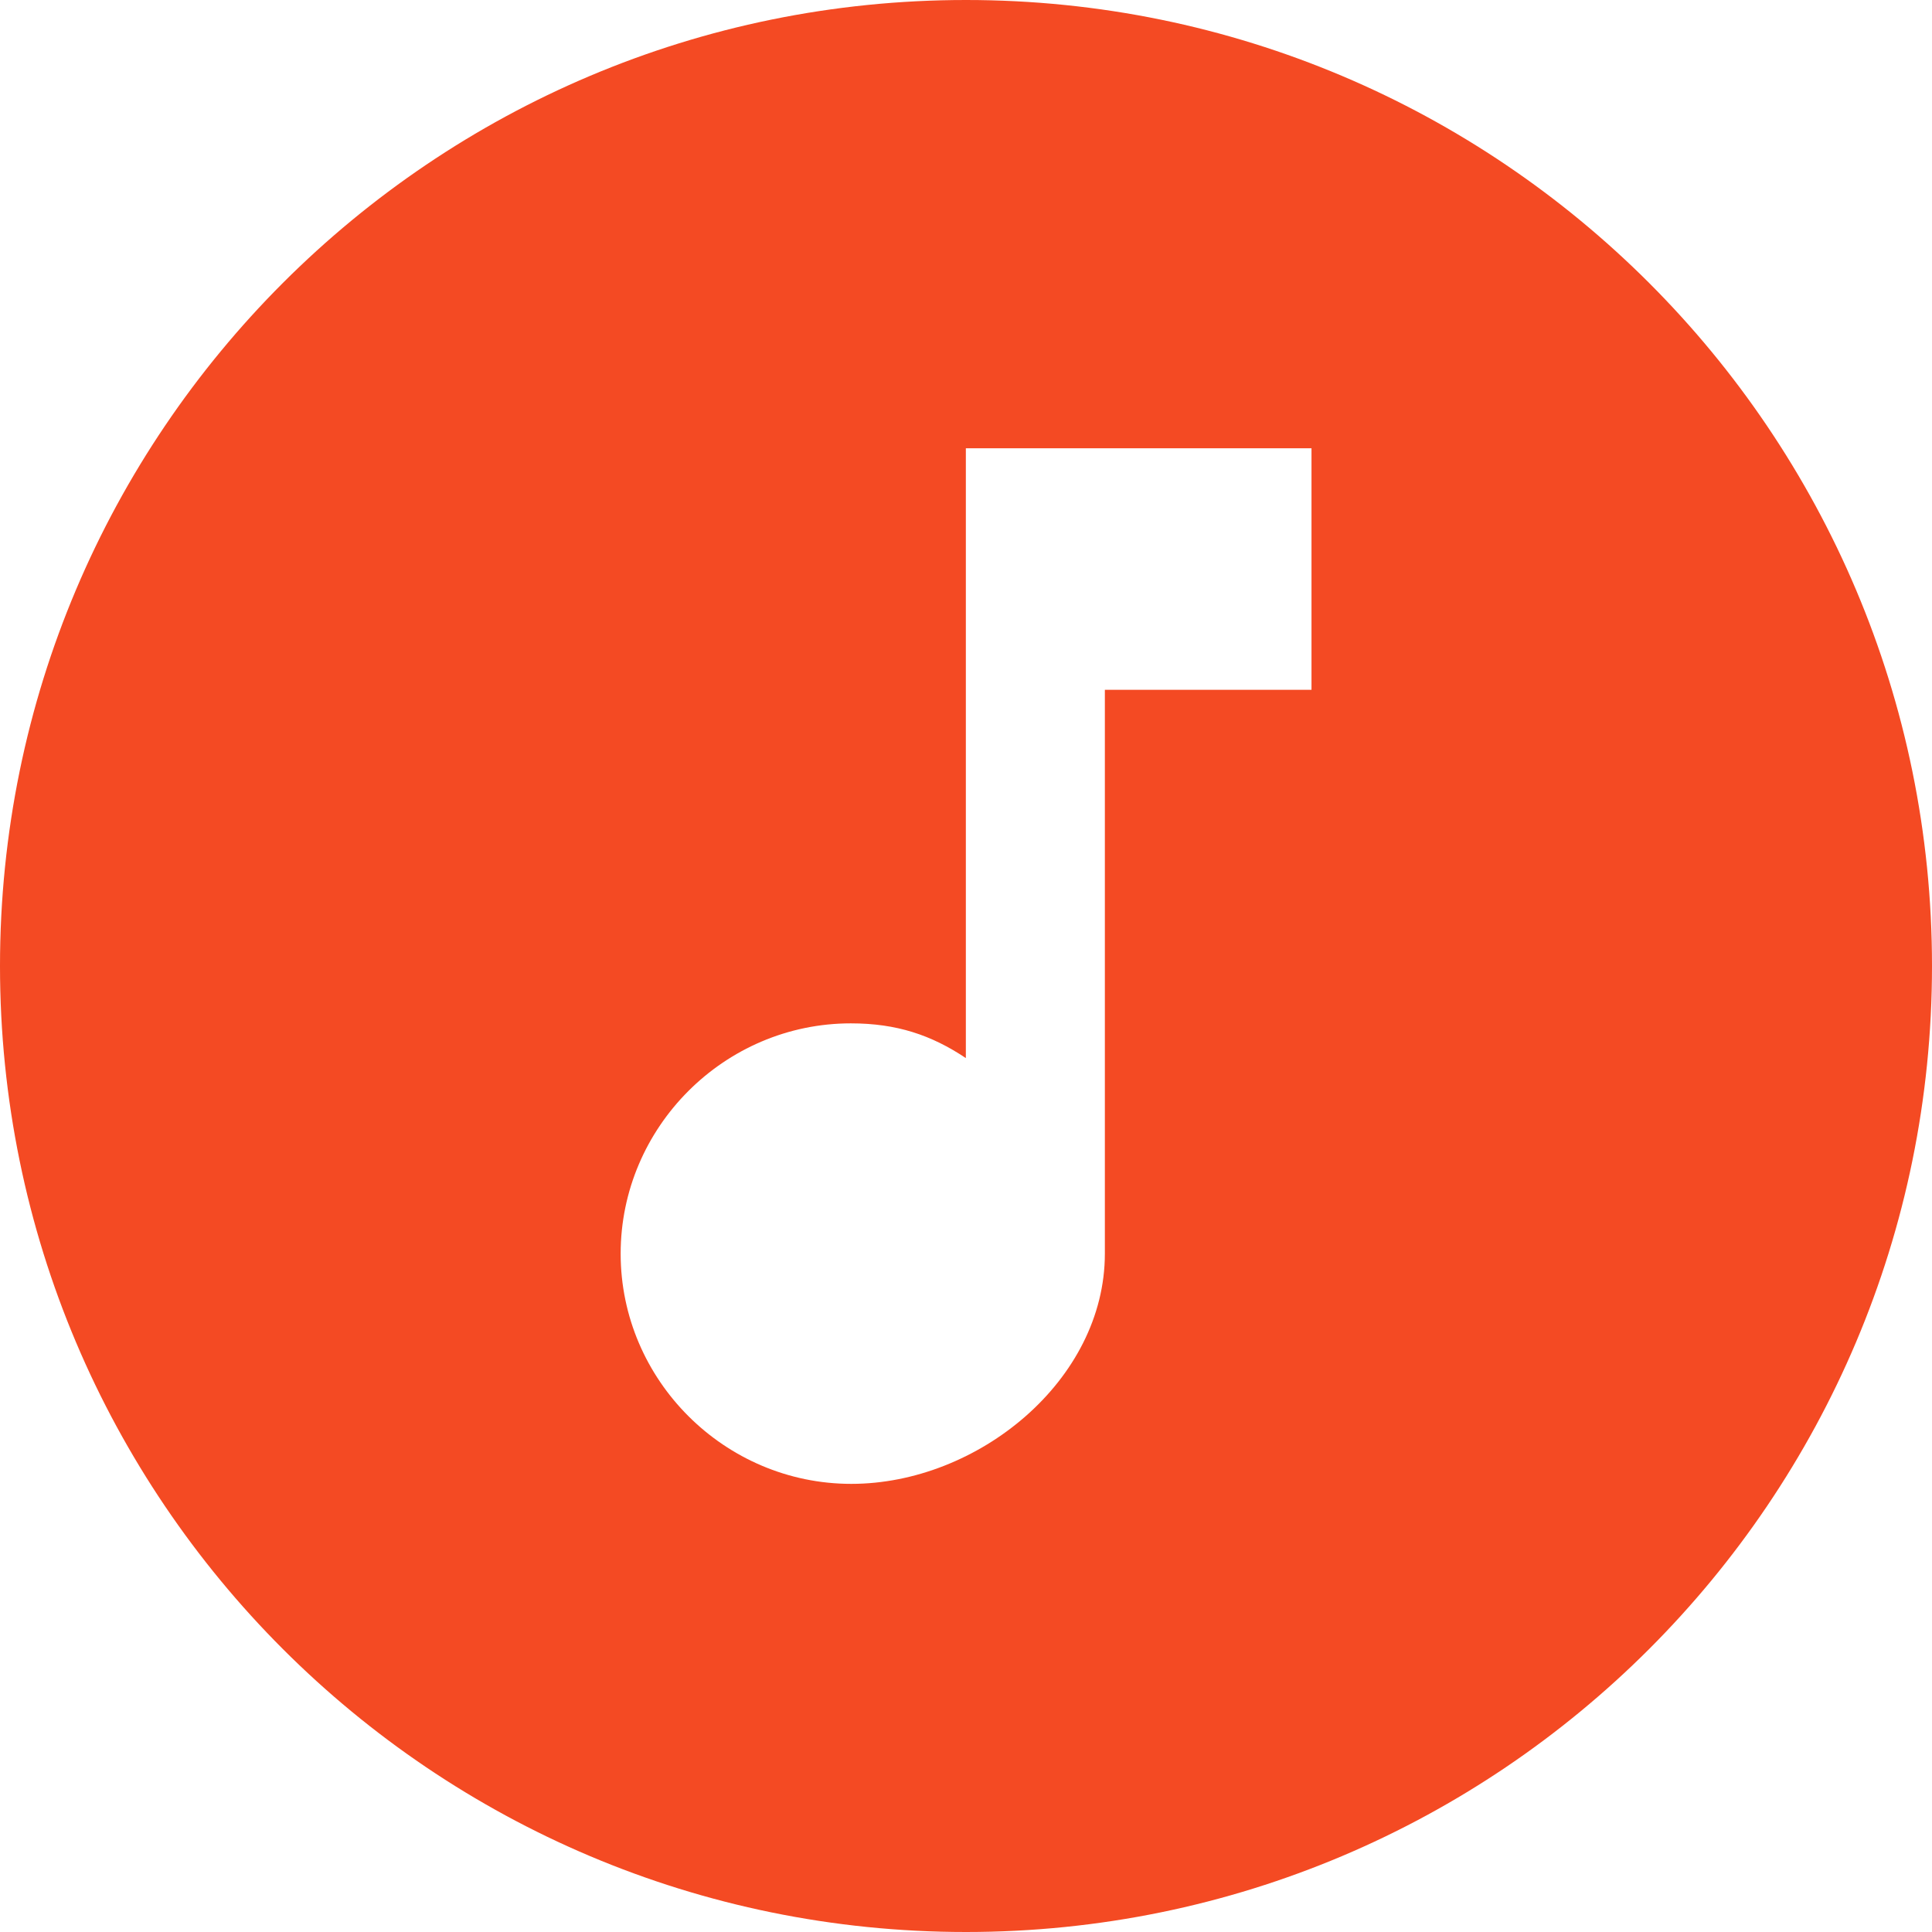
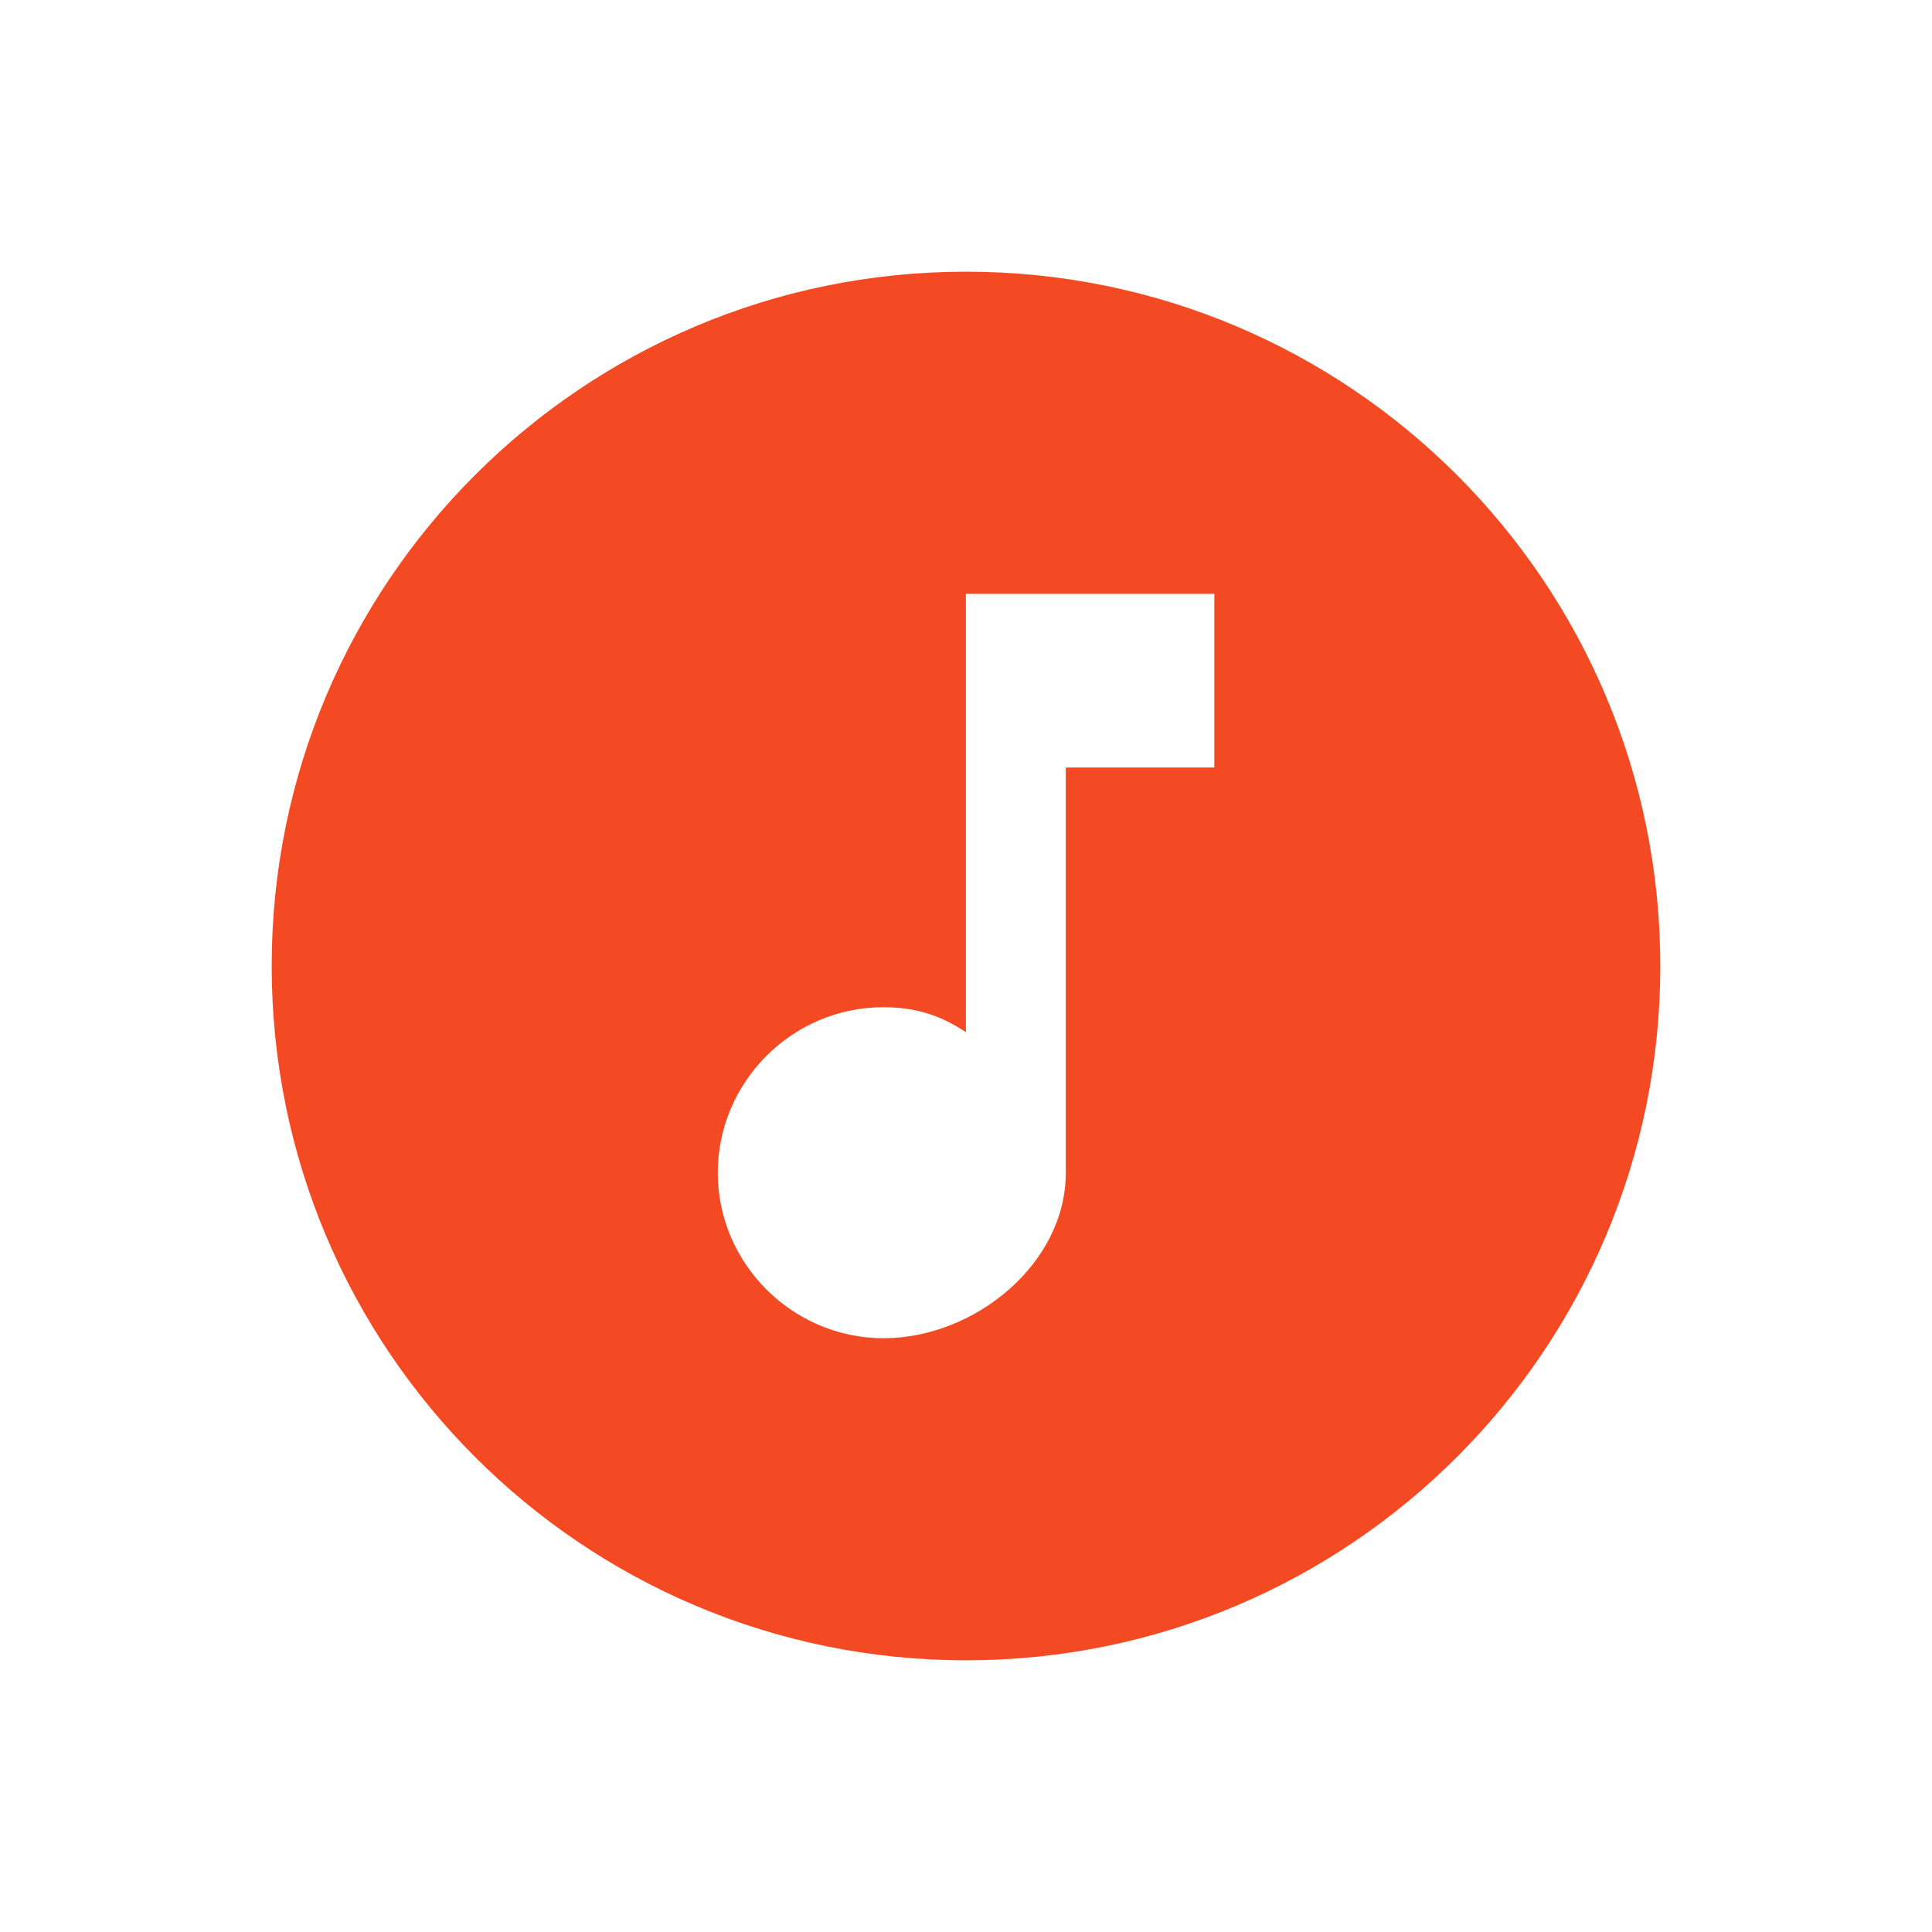
- <svg xmlns="http://www.w3.org/2000/svg" viewBox="0 0 1280 1280">
-   <path d="M640 0C286.5 0 0 286.5 0 640s286.5 640 640 640 640-286.5 640-640S993.5 0 640 0zm229 457H732v373.6c0 83.9-84.1 152.5-168 152.5s-152.8-68.7-152.8-152.5S479.9 678 563.7 678c30.5 0 53.4 7.8 76.2 23V297h229v160z" fill="#F44A23" />
+ <svg xmlns="http://www.w3.org/2000/svg" viewBox="0 0 1280 1280" id="svg2" version="1.1">
+   <defs id="defs8" />
+   <path d="m 640,180 c -254.078,0 -460,205.922 -460,460 0,254.078 205.922,460 460,460 254.078,0 460,-205.922 460,-460 0,-254.078 -205.922,-460 -460,-460 z m 164.594,328.469 -98.469,0 0,268.525 c 0,60.303 -60.447,109.609 -120.75,109.609 -60.303,0 -109.825,-49.378 -109.825,-109.609 0,-60.231 49.378,-109.681 109.609,-109.681 21.922,0 38.381,5.606 54.769,16.531 l 0,-290.375 164.594,0 0,115 z" id="path4" style="fill:#f44a23" />
</svg>
